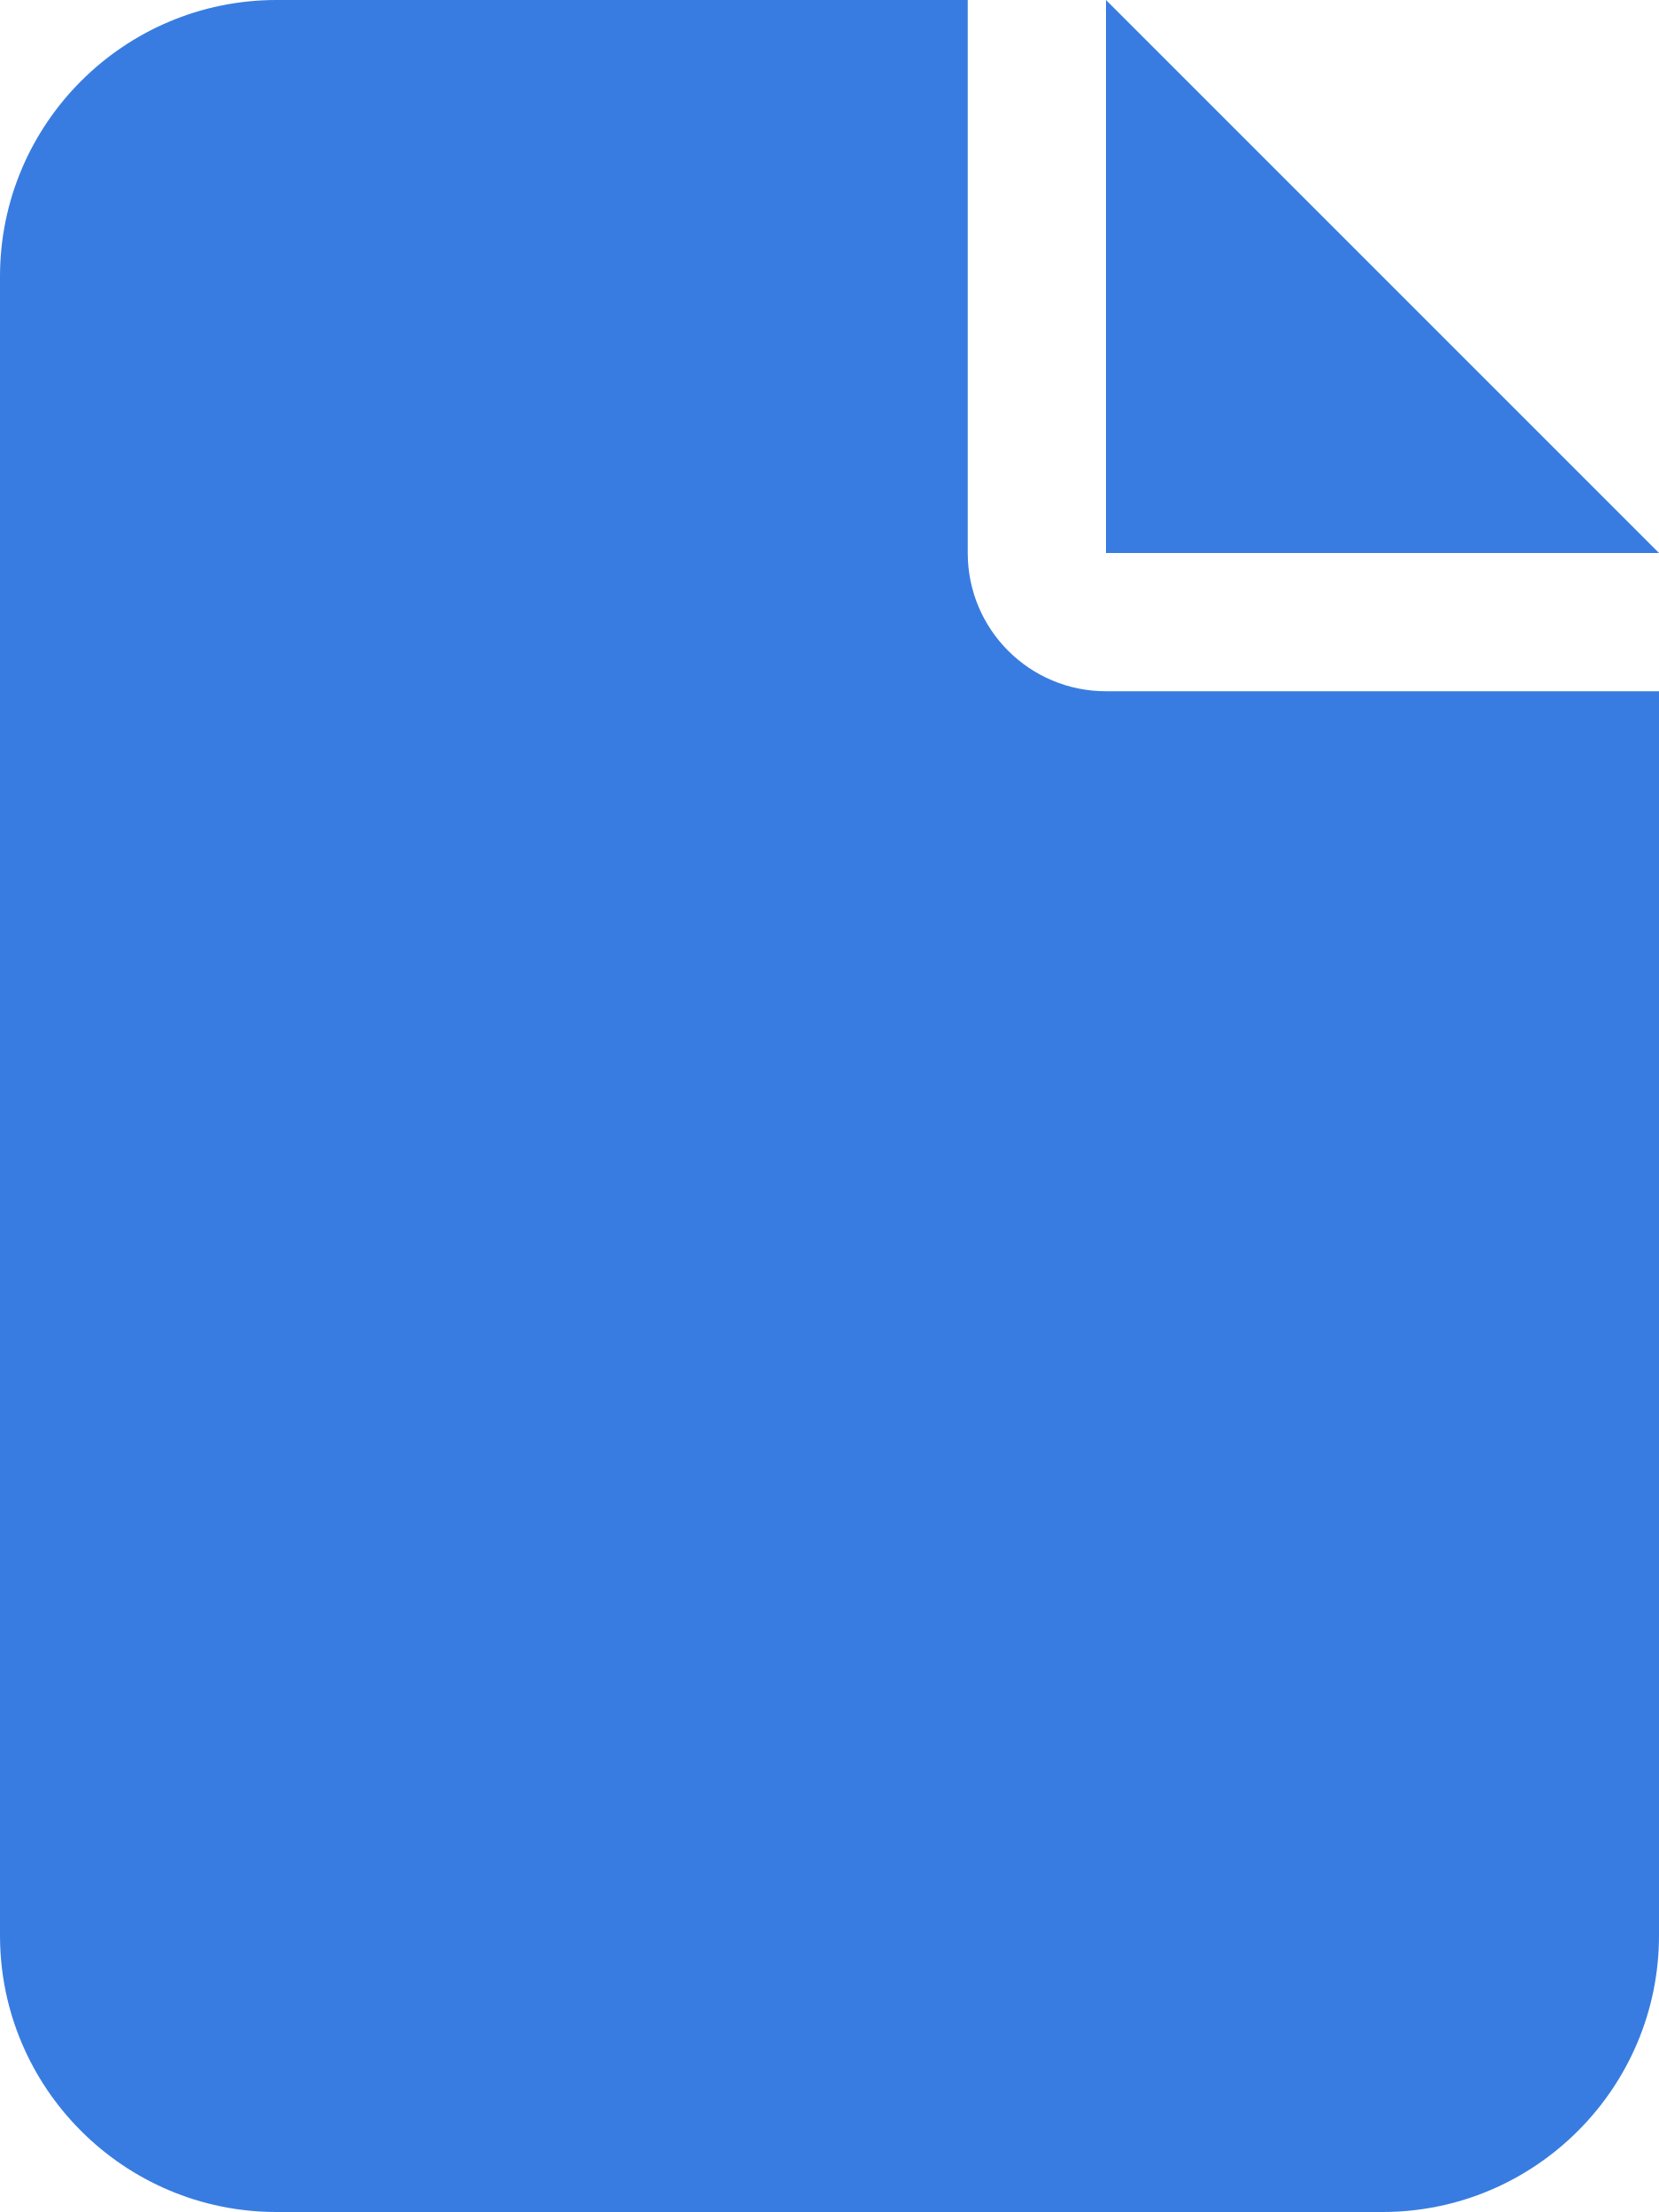
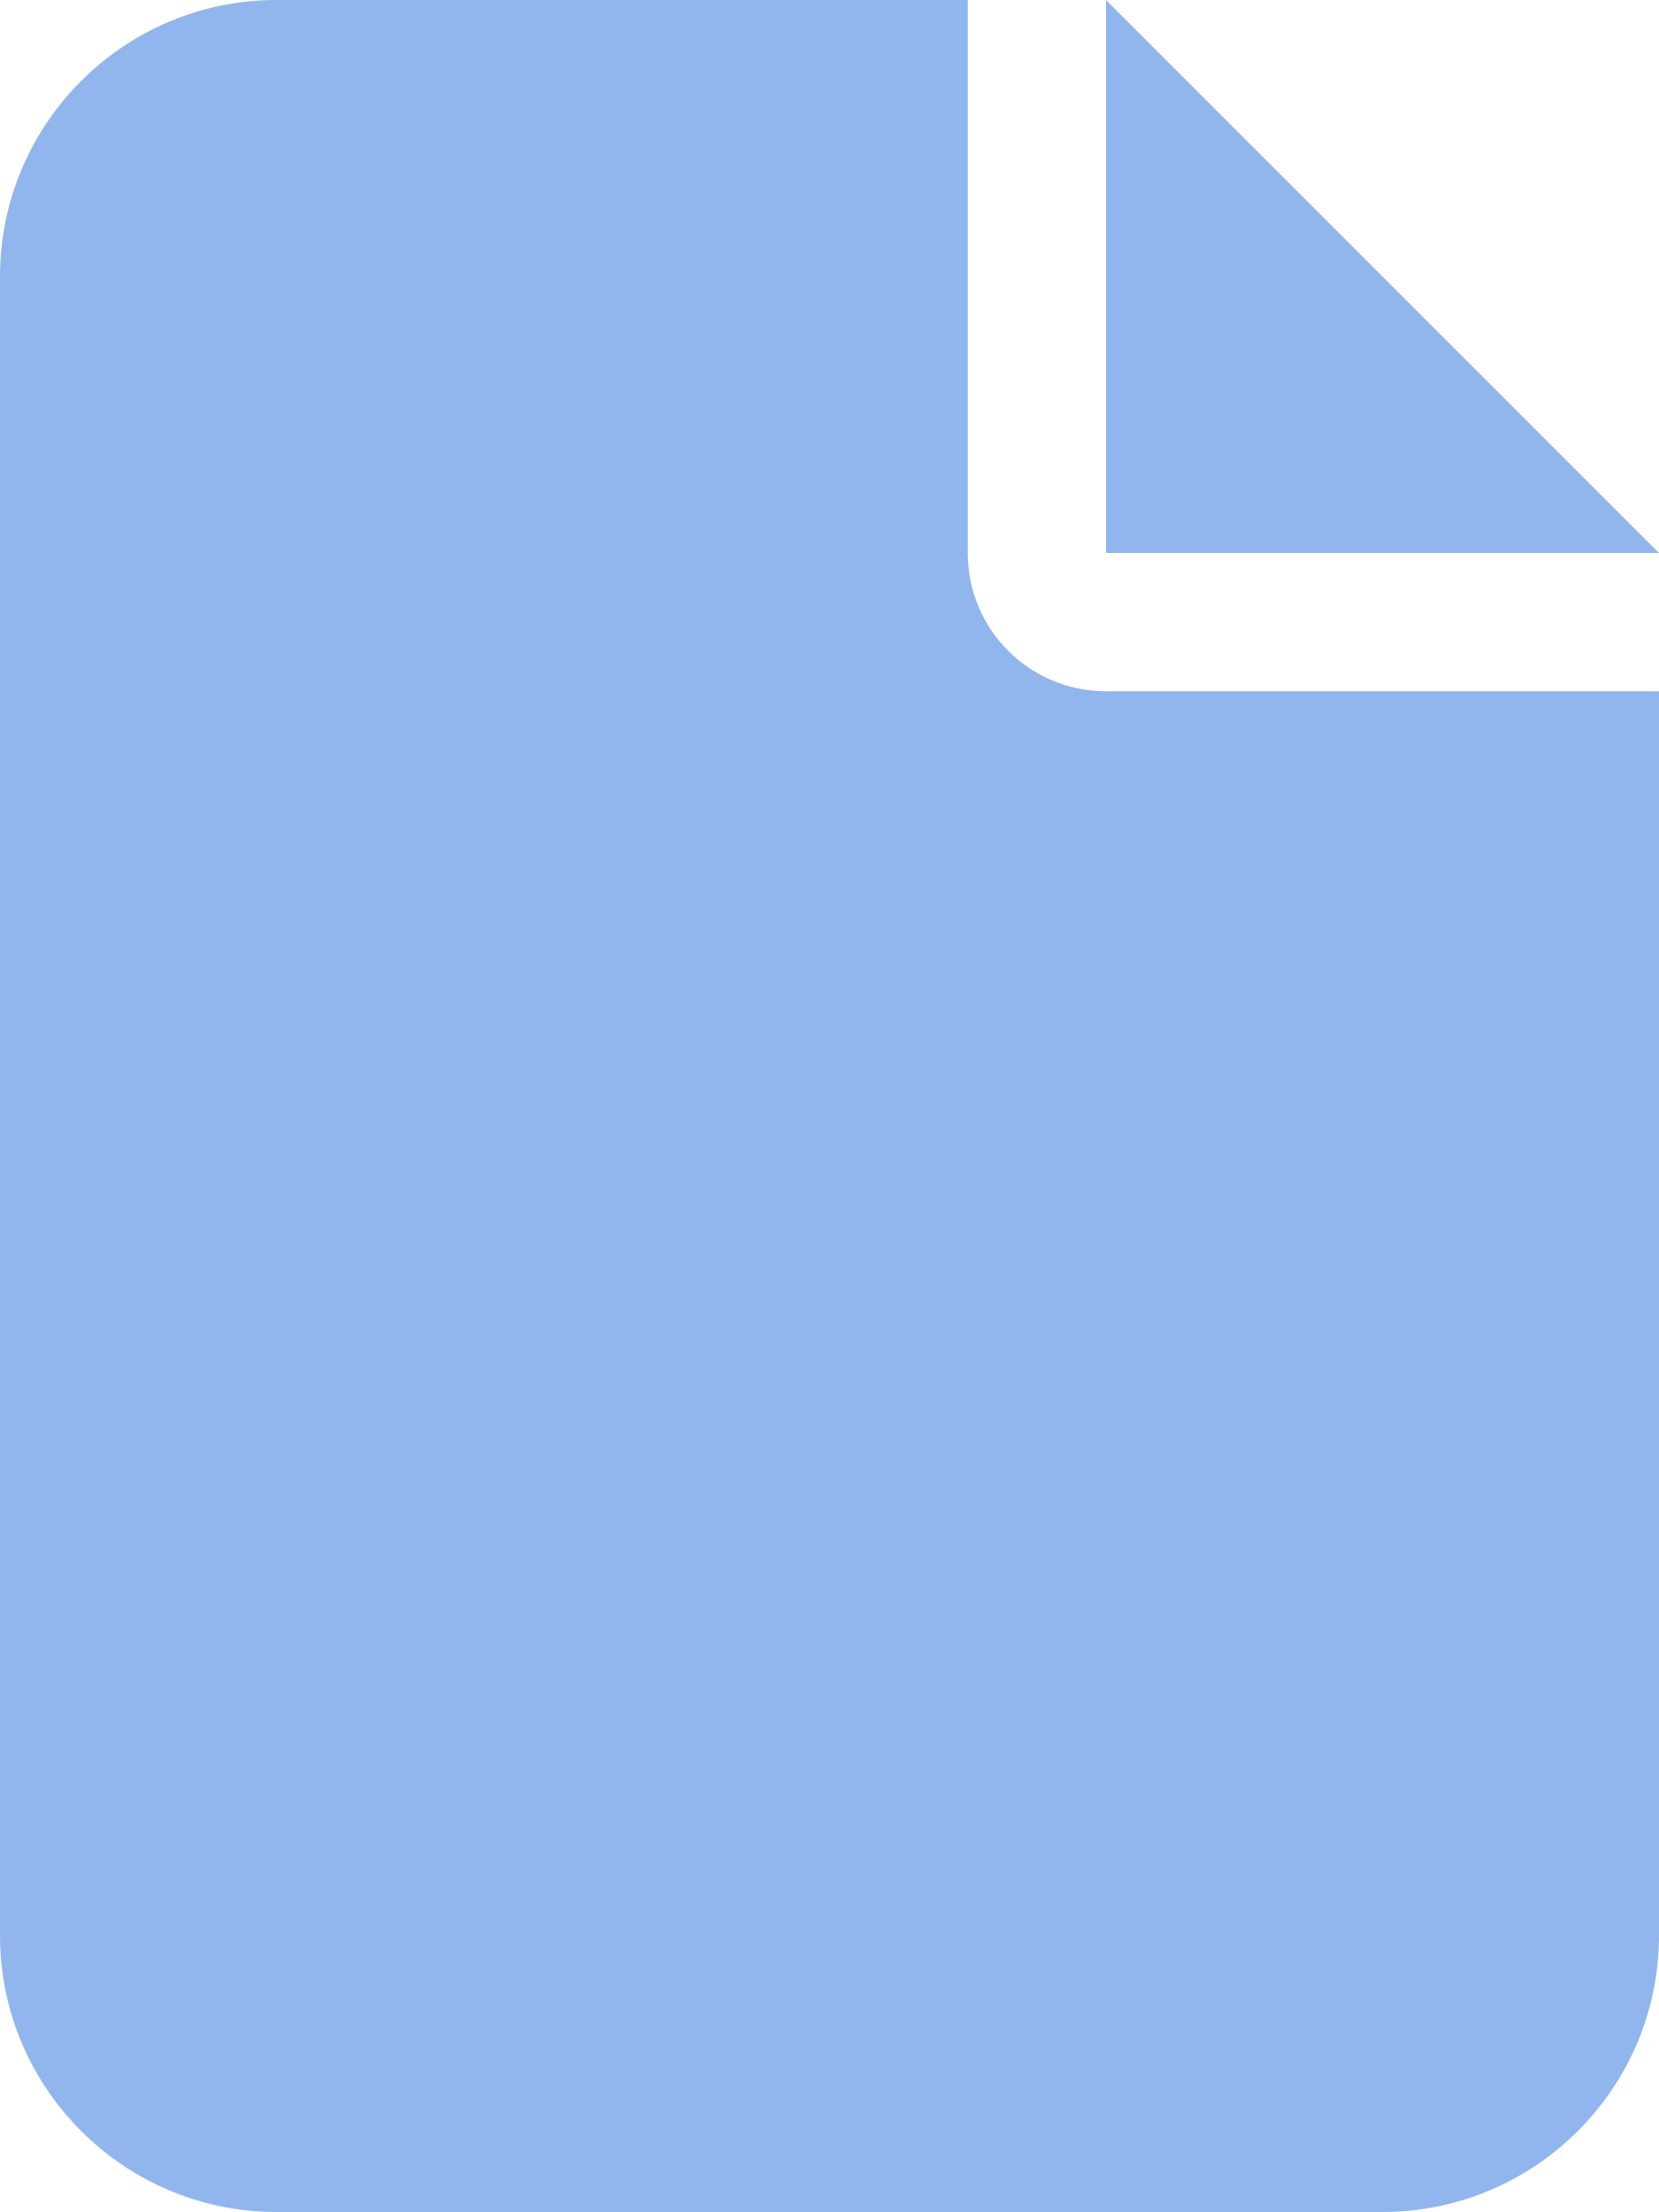
<svg xmlns="http://www.w3.org/2000/svg" viewBox="0 0 384 512">
-   <path fill="#387ce1" d="M0 64C0 28.7 28.7 0 64 0L224 0l0 128c0 17.7 14.3 32 32 32l128 0 0 288c0 35.3-28.7 64-64 64L64 512c-35.3 0-64-28.7-64-64L0 64zm384 64l-128 0L256 0 384 128z" />
+   <path fill="#91b6ee" d="M0 64C0 28.7 28.7 0 64 0L224 0l0 128c0 17.7 14.3 32 32 32l128 0 0 288c0 35.3-28.7 64-64 64L64 512c-35.3 0-64-28.7-64-64L0 64zm384 64l-128 0L256 0 384 128z" />
</svg>
